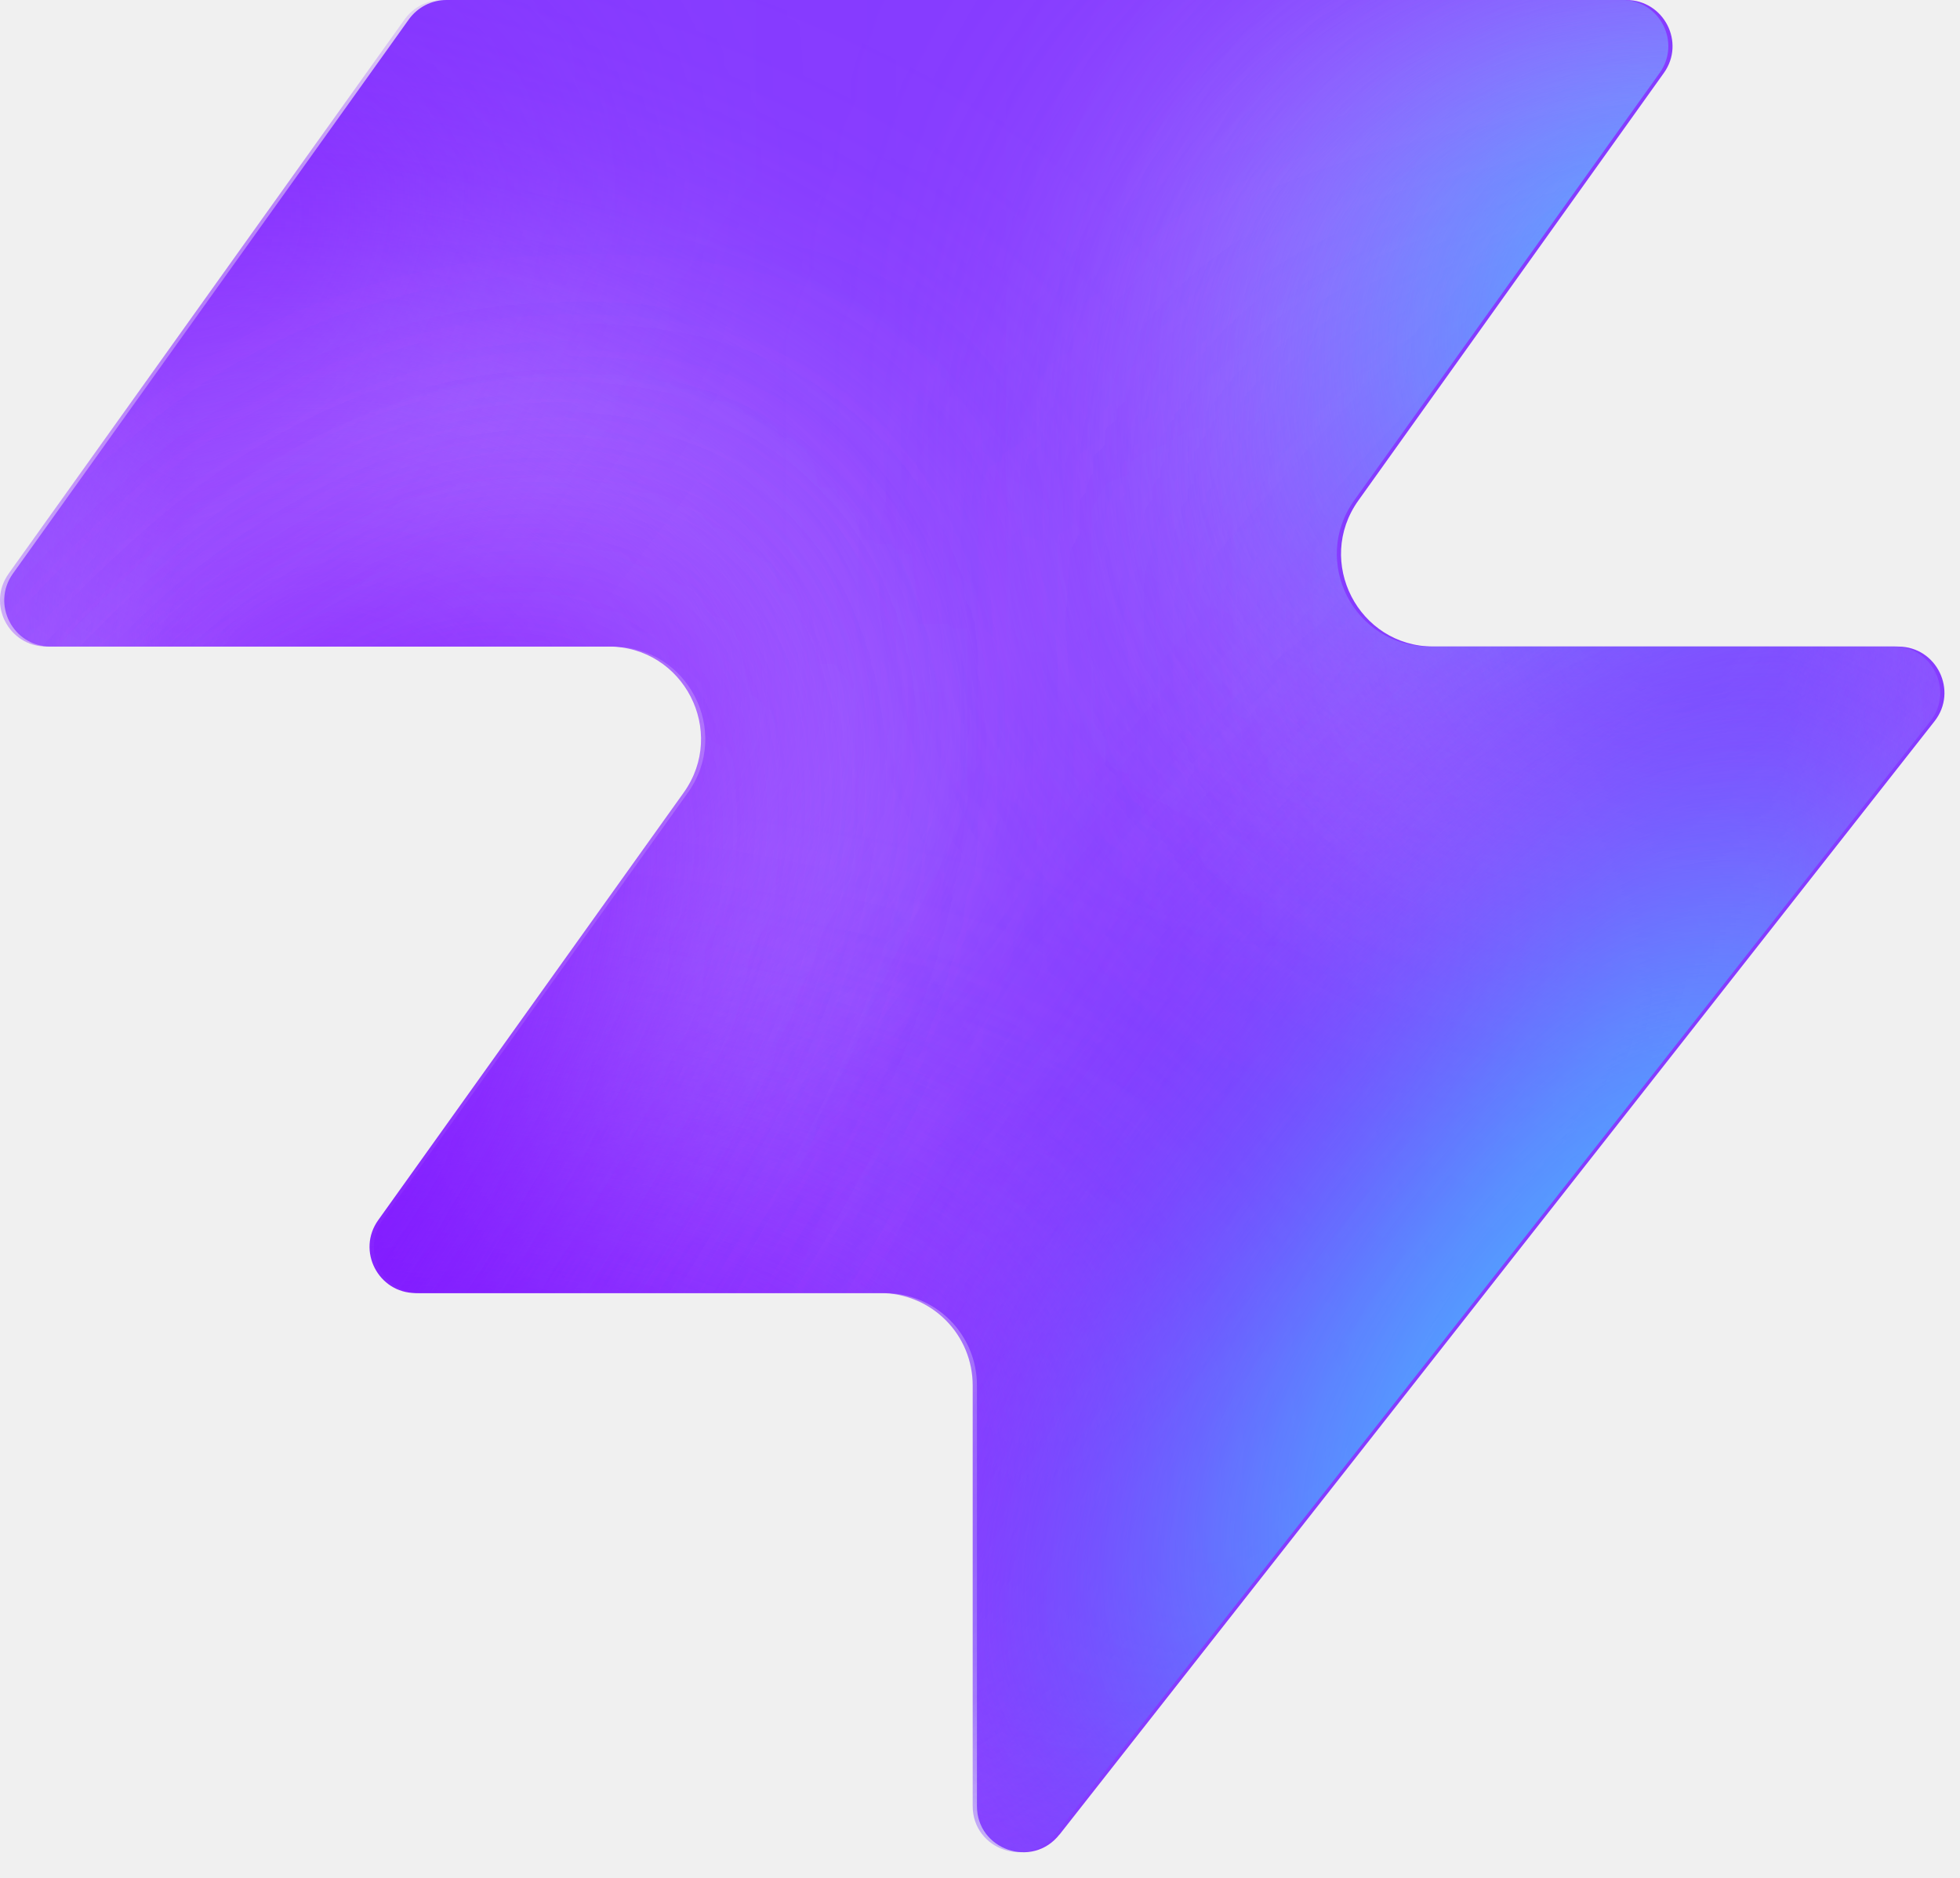
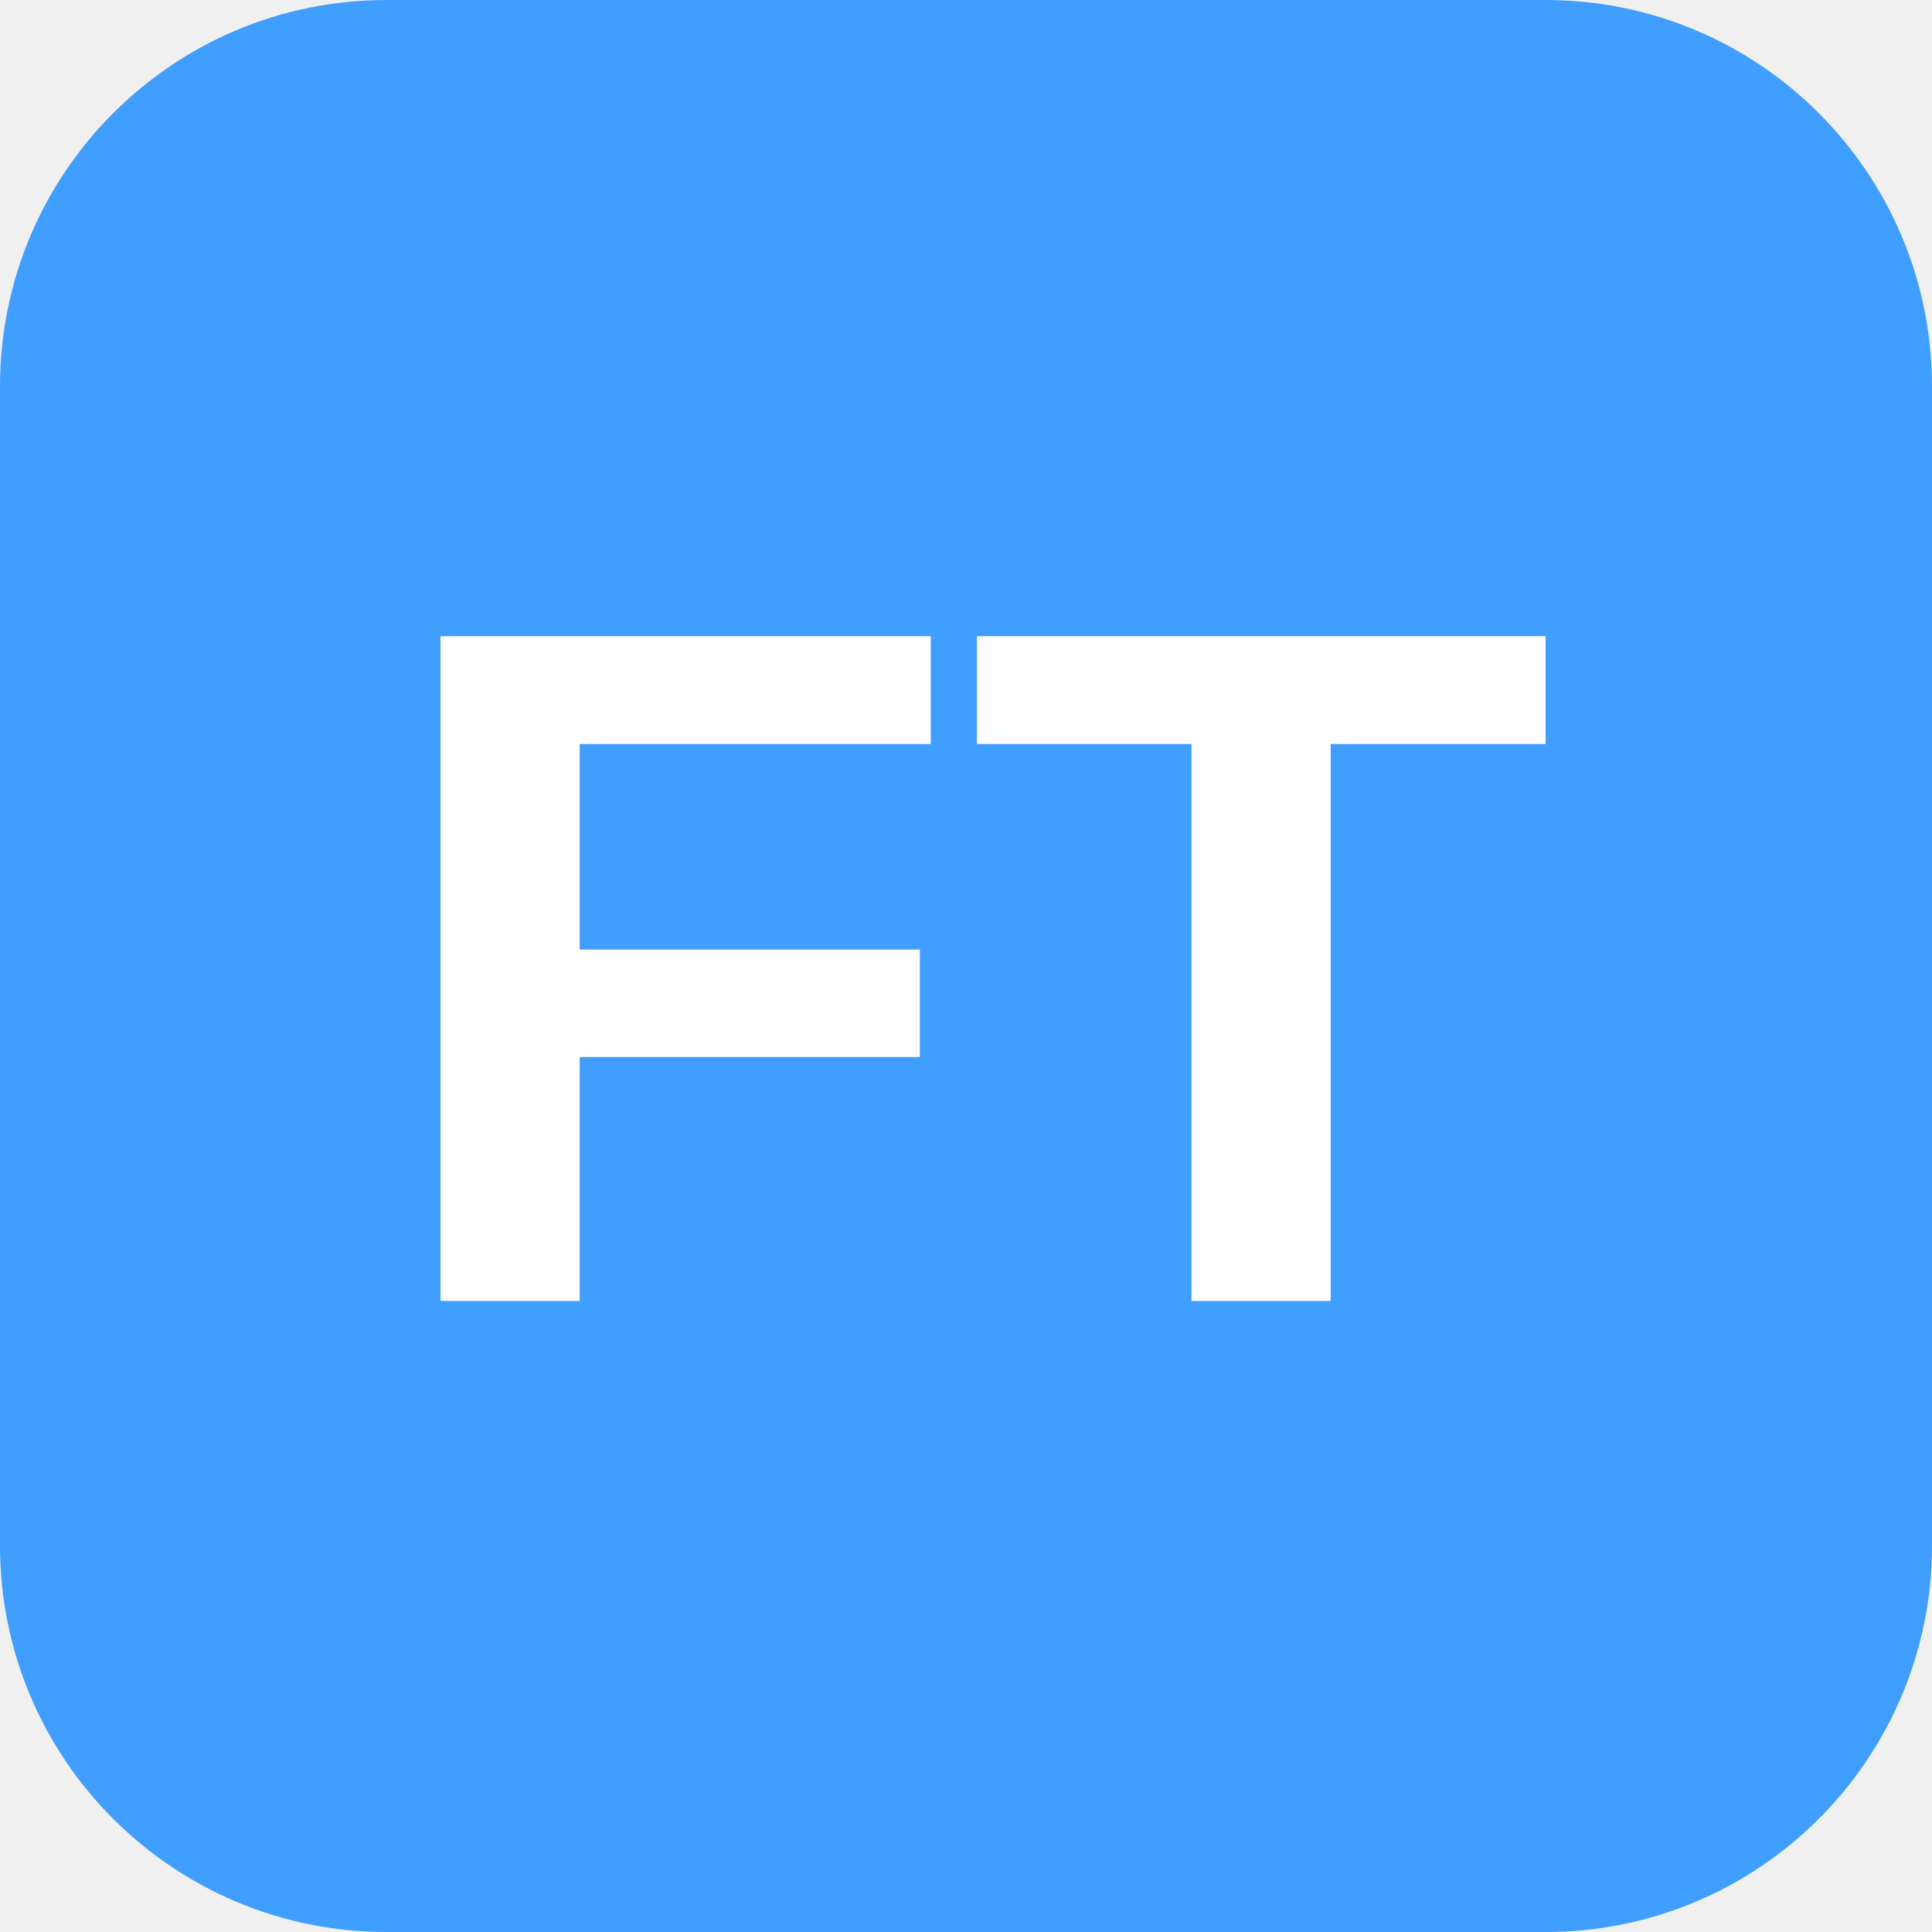
- <svg xmlns="http://www.w3.org/2000/svg" width="48" height="46" fill="none" viewBox="0 0 48 46">
-   <path fill="#863bff" d="M25.946 44.938c-.664.845-2.021.375-2.021-.698V33.937a2.26 2.26 0 0 0-2.262-2.262H10.287c-.92 0-1.456-1.04-.92-1.788l7.48-10.471c1.07-1.497 0-3.578-1.842-3.578H1.237c-.92 0-1.456-1.04-.92-1.788L10.013.474c.214-.297.556-.474.92-.474h28.894c.92 0 1.456 1.04.92 1.788l-7.48 10.471c-1.07 1.498 0 3.579 1.842 3.579h11.377c.943 0 1.473 1.088.89 1.83L25.947 44.94z" style="fill:#863bff;fill:color(display-p3 .525 .23 1);fill-opacity:1" />
-   <mask id="a" width="48" height="46" x="0" y="0" maskUnits="userSpaceOnUse" style="mask-type:alpha">
-     <path fill="#000" d="M25.842 44.938c-.664.844-2.021.375-2.021-.698V33.937a2.26 2.26 0 0 0-2.262-2.262H10.183c-.92 0-1.456-1.04-.92-1.788l7.48-10.471c1.07-1.498 0-3.579-1.842-3.579H1.133c-.92 0-1.456-1.04-.92-1.787L9.91.473c.214-.297.556-.474.92-.474h28.894c.92 0 1.456 1.04.92 1.788l-7.48 10.471c-1.07 1.498 0 3.578 1.842 3.578h11.377c.943 0 1.473 1.088.89 1.832L25.843 44.94z" style="fill:#000;fill-opacity:1" />
-   </mask>
-   <g mask="url(#a)">
-     <g filter="url(#b)">
-       <ellipse cx="5.508" cy="14.704" fill="#ede6ff" rx="5.508" ry="14.704" style="fill:#ede6ff;fill:color(display-p3 .927 .903 1);fill-opacity:1" transform="matrix(.00324 1 1 -.00324 -4.47 31.516)" />
-     </g>
-     <g filter="url(#c)">
-       <ellipse cx="10.399" cy="29.851" fill="#ede6ff" rx="10.399" ry="29.851" style="fill:#ede6ff;fill:color(display-p3 .927 .903 1);fill-opacity:1" transform="matrix(.00324 1 1 -.00324 -39.328 7.883)" />
-     </g>
-     <g filter="url(#d)">
-       <ellipse cx="5.508" cy="30.487" fill="#7e14ff" rx="5.508" ry="30.487" style="fill:#7e14ff;fill:color(display-p3 .492 .077 1);fill-opacity:1" transform="rotate(89.814 -25.913 -14.639)scale(1 -1)" />
-     </g>
-     <g filter="url(#e)">
-       <ellipse cx="5.508" cy="30.599" fill="#7e14ff" rx="5.508" ry="30.599" style="fill:#7e14ff;fill:color(display-p3 .492 .077 1);fill-opacity:1" transform="rotate(89.814 -32.644 -3.334)scale(1 -1)" />
-     </g>
-     <g filter="url(#f)">
-       <ellipse cx="5.508" cy="30.599" fill="#7e14ff" rx="5.508" ry="30.599" style="fill:#7e14ff;fill:color(display-p3 .492 .077 1);fill-opacity:1" transform="matrix(.00324 1 1 -.00324 -34.34 30.47)" />
-     </g>
-     <g filter="url(#g)">
-       <ellipse cx="14.072" cy="22.078" fill="#ede6ff" rx="14.072" ry="22.078" style="fill:#ede6ff;fill:color(display-p3 .927 .903 1);fill-opacity:1" transform="rotate(93.35 24.506 48.493)scale(-1 1)" />
-     </g>
-     <g filter="url(#h)">
-       <ellipse cx="3.47" cy="21.501" fill="#7e14ff" rx="3.47" ry="21.501" style="fill:#7e14ff;fill:color(display-p3 .492 .077 1);fill-opacity:1" transform="rotate(89.009 28.708 47.59)scale(-1 1)" />
-     </g>
-     <g filter="url(#i)">
-       <ellipse cx="3.47" cy="21.501" fill="#7e14ff" rx="3.47" ry="21.501" style="fill:#7e14ff;fill:color(display-p3 .492 .077 1);fill-opacity:1" transform="rotate(89.009 28.708 47.59)scale(-1 1)" />
-     </g>
-     <g filter="url(#j)">
-       <ellipse cx=".387" cy="8.972" fill="#7e14ff" rx="4.407" ry="29.108" style="fill:#7e14ff;fill:color(display-p3 .492 .077 1);fill-opacity:1" transform="rotate(39.51 .387 8.972)" />
-     </g>
-     <g filter="url(#k)">
-       <ellipse cx="47.523" cy="-6.092" fill="#7e14ff" rx="4.407" ry="29.108" style="fill:#7e14ff;fill:color(display-p3 .492 .077 1);fill-opacity:1" transform="rotate(37.892 47.523 -6.092)" />
-     </g>
-     <g filter="url(#l)">
-       <ellipse cx="41.412" cy="6.333" fill="#47bfff" rx="5.971" ry="9.665" style="fill:#47bfff;fill:color(display-p3 .28 .748 1);fill-opacity:1" transform="rotate(37.892 41.412 6.333)" />
-     </g>
-     <g filter="url(#m)">
-       <ellipse cx="-1.879" cy="38.332" fill="#7e14ff" rx="4.407" ry="29.108" style="fill:#7e14ff;fill:color(display-p3 .492 .077 1);fill-opacity:1" transform="rotate(37.892 -1.88 38.332)" />
-     </g>
-     <g filter="url(#n)">
-       <ellipse cx="-1.879" cy="38.332" fill="#7e14ff" rx="4.407" ry="29.108" style="fill:#7e14ff;fill:color(display-p3 .492 .077 1);fill-opacity:1" transform="rotate(37.892 -1.88 38.332)" />
-     </g>
-     <g filter="url(#o)">
-       <ellipse cx="35.651" cy="29.907" fill="#7e14ff" rx="4.407" ry="29.108" style="fill:#7e14ff;fill:color(display-p3 .492 .077 1);fill-opacity:1" transform="rotate(37.892 35.651 29.907)" />
-     </g>
-     <g filter="url(#p)">
-       <ellipse cx="38.418" cy="32.4" fill="#47bfff" rx="5.971" ry="15.297" style="fill:#47bfff;fill:color(display-p3 .28 .748 1);fill-opacity:1" transform="rotate(37.892 38.418 32.4)" />
-     </g>
-   </g>
-   <defs>
-     <filter id="b" width="60.045" height="41.654" x="-19.77" y="16.149" color-interpolation-filters="sRGB" filterUnits="userSpaceOnUse">
-       <feFlood flood-opacity="0" result="BackgroundImageFix" />
-       <feBlend in="SourceGraphic" in2="BackgroundImageFix" result="shape" />
-       <feGaussianBlur result="effect1_foregroundBlur_2002_17158" stdDeviation="7.659" />
-     </filter>
-     <filter id="c" width="90.34" height="51.437" x="-54.613" y="-7.533" color-interpolation-filters="sRGB" filterUnits="userSpaceOnUse">
-       <feFlood flood-opacity="0" result="BackgroundImageFix" />
-       <feBlend in="SourceGraphic" in2="BackgroundImageFix" result="shape" />
-       <feGaussianBlur result="effect1_foregroundBlur_2002_17158" stdDeviation="7.659" />
-     </filter>
-     <filter id="d" width="79.355" height="29.4" x="-49.64" y="2.03" color-interpolation-filters="sRGB" filterUnits="userSpaceOnUse">
-       <feFlood flood-opacity="0" result="BackgroundImageFix" />
-       <feBlend in="SourceGraphic" in2="BackgroundImageFix" result="shape" />
-       <feGaussianBlur result="effect1_foregroundBlur_2002_17158" stdDeviation="4.596" />
-     </filter>
-     <filter id="e" width="79.579" height="29.4" x="-45.045" y="20.029" color-interpolation-filters="sRGB" filterUnits="userSpaceOnUse">
-       <feFlood flood-opacity="0" result="BackgroundImageFix" />
-       <feBlend in="SourceGraphic" in2="BackgroundImageFix" result="shape" />
-       <feGaussianBlur result="effect1_foregroundBlur_2002_17158" stdDeviation="4.596" />
-     </filter>
-     <filter id="f" width="79.579" height="29.4" x="-43.513" y="21.178" color-interpolation-filters="sRGB" filterUnits="userSpaceOnUse">
-       <feFlood flood-opacity="0" result="BackgroundImageFix" />
-       <feBlend in="SourceGraphic" in2="BackgroundImageFix" result="shape" />
-       <feGaussianBlur result="effect1_foregroundBlur_2002_17158" stdDeviation="4.596" />
-     </filter>
-     <filter id="g" width="74.749" height="58.852" x="15.756" y="-17.901" color-interpolation-filters="sRGB" filterUnits="userSpaceOnUse">
-       <feFlood flood-opacity="0" result="BackgroundImageFix" />
-       <feBlend in="SourceGraphic" in2="BackgroundImageFix" result="shape" />
-       <feGaussianBlur result="effect1_foregroundBlur_2002_17158" stdDeviation="7.659" />
-     </filter>
-     <filter id="h" width="61.377" height="25.362" x="23.548" y="2.284" color-interpolation-filters="sRGB" filterUnits="userSpaceOnUse">
-       <feFlood flood-opacity="0" result="BackgroundImageFix" />
-       <feBlend in="SourceGraphic" in2="BackgroundImageFix" result="shape" />
-       <feGaussianBlur result="effect1_foregroundBlur_2002_17158" stdDeviation="4.596" />
-     </filter>
-     <filter id="i" width="61.377" height="25.362" x="23.548" y="2.284" color-interpolation-filters="sRGB" filterUnits="userSpaceOnUse">
-       <feFlood flood-opacity="0" result="BackgroundImageFix" />
-       <feBlend in="SourceGraphic" in2="BackgroundImageFix" result="shape" />
-       <feGaussianBlur result="effect1_foregroundBlur_2002_17158" stdDeviation="4.596" />
-     </filter>
-     <filter id="j" width="56.045" height="63.649" x="-27.636" y="-22.853" color-interpolation-filters="sRGB" filterUnits="userSpaceOnUse">
-       <feFlood flood-opacity="0" result="BackgroundImageFix" />
-       <feBlend in="SourceGraphic" in2="BackgroundImageFix" result="shape" />
-       <feGaussianBlur result="effect1_foregroundBlur_2002_17158" stdDeviation="4.596" />
-     </filter>
-     <filter id="k" width="54.814" height="64.646" x="20.116" y="-38.415" color-interpolation-filters="sRGB" filterUnits="userSpaceOnUse">
-       <feFlood flood-opacity="0" result="BackgroundImageFix" />
-       <feBlend in="SourceGraphic" in2="BackgroundImageFix" result="shape" />
-       <feGaussianBlur result="effect1_foregroundBlur_2002_17158" stdDeviation="4.596" />
-     </filter>
-     <filter id="l" width="33.541" height="35.313" x="24.641" y="-11.323" color-interpolation-filters="sRGB" filterUnits="userSpaceOnUse">
-       <feFlood flood-opacity="0" result="BackgroundImageFix" />
-       <feBlend in="SourceGraphic" in2="BackgroundImageFix" result="shape" />
-       <feGaussianBlur result="effect1_foregroundBlur_2002_17158" stdDeviation="4.596" />
-     </filter>
-     <filter id="m" width="54.814" height="64.646" x="-29.286" y="6.009" color-interpolation-filters="sRGB" filterUnits="userSpaceOnUse">
-       <feFlood flood-opacity="0" result="BackgroundImageFix" />
-       <feBlend in="SourceGraphic" in2="BackgroundImageFix" result="shape" />
-       <feGaussianBlur result="effect1_foregroundBlur_2002_17158" stdDeviation="4.596" />
-     </filter>
-     <filter id="n" width="54.814" height="64.646" x="-29.286" y="6.009" color-interpolation-filters="sRGB" filterUnits="userSpaceOnUse">
-       <feFlood flood-opacity="0" result="BackgroundImageFix" />
-       <feBlend in="SourceGraphic" in2="BackgroundImageFix" result="shape" />
-       <feGaussianBlur result="effect1_foregroundBlur_2002_17158" stdDeviation="4.596" />
-     </filter>
-     <filter id="o" width="54.814" height="64.646" x="8.244" y="-2.416" color-interpolation-filters="sRGB" filterUnits="userSpaceOnUse">
-       <feFlood flood-opacity="0" result="BackgroundImageFix" />
-       <feBlend in="SourceGraphic" in2="BackgroundImageFix" result="shape" />
-       <feGaussianBlur result="effect1_foregroundBlur_2002_17158" stdDeviation="4.596" />
-     </filter>
-     <filter id="p" width="39.409" height="43.623" x="18.713" y="10.588" color-interpolation-filters="sRGB" filterUnits="userSpaceOnUse">
-       <feFlood flood-opacity="0" result="BackgroundImageFix" />
-       <feBlend in="SourceGraphic" in2="BackgroundImageFix" result="shape" />
-       <feGaussianBlur result="effect1_foregroundBlur_2002_17158" stdDeviation="4.596" />
-     </filter>
-   </defs>
+ <svg xmlns="http://www.w3.org/2000/svg" viewBox="0 0 100 100">
+   <rect width="100" height="100" rx="20" fill="#409eff" />
+   <text x="50" y="50" font-family="Arial, sans-serif" font-size="50" font-weight="bold" fill="white" text-anchor="middle" dominant-baseline="central">FT</text>
</svg>
